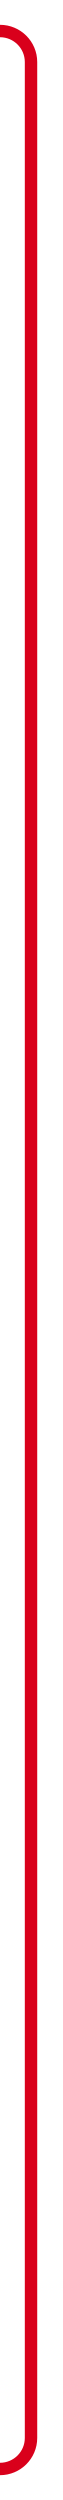
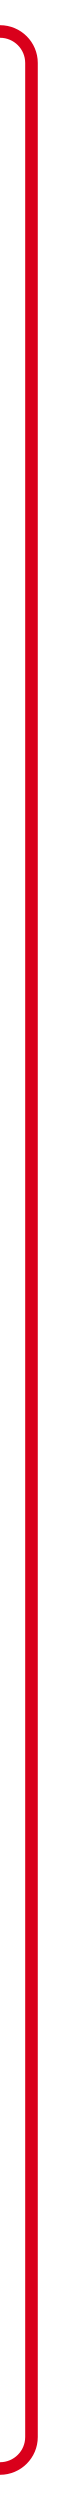
- <svg xmlns="http://www.w3.org/2000/svg" version="1.1" width="10px" height="403px" preserveAspectRatio="xMidYMin meet" viewBox="3066 969  8 403">
-   <path d="M 3060 974  L 3065 974  A 5 5 0 0 1 3070 979 L 3070 1362  A 5 5 0 0 1 3065 1367 L 3050 1367  " stroke-width="2" stroke="#d9001b" fill="none" />
+ <svg xmlns="http://www.w3.org/2000/svg" version="1.1" width="10px" height="397px" preserveAspectRatio="xMidYMin meet" viewBox="3066 969  8 397">
+   <path d="M 3060 974  L 3065 974  A 5 5 0 0 1 3070 979 L 3070 1356  A 5 5 0 0 1 3065 1361 L 3051 1361  " stroke-width="2" stroke="#d9001b" fill="none" />
</svg>
